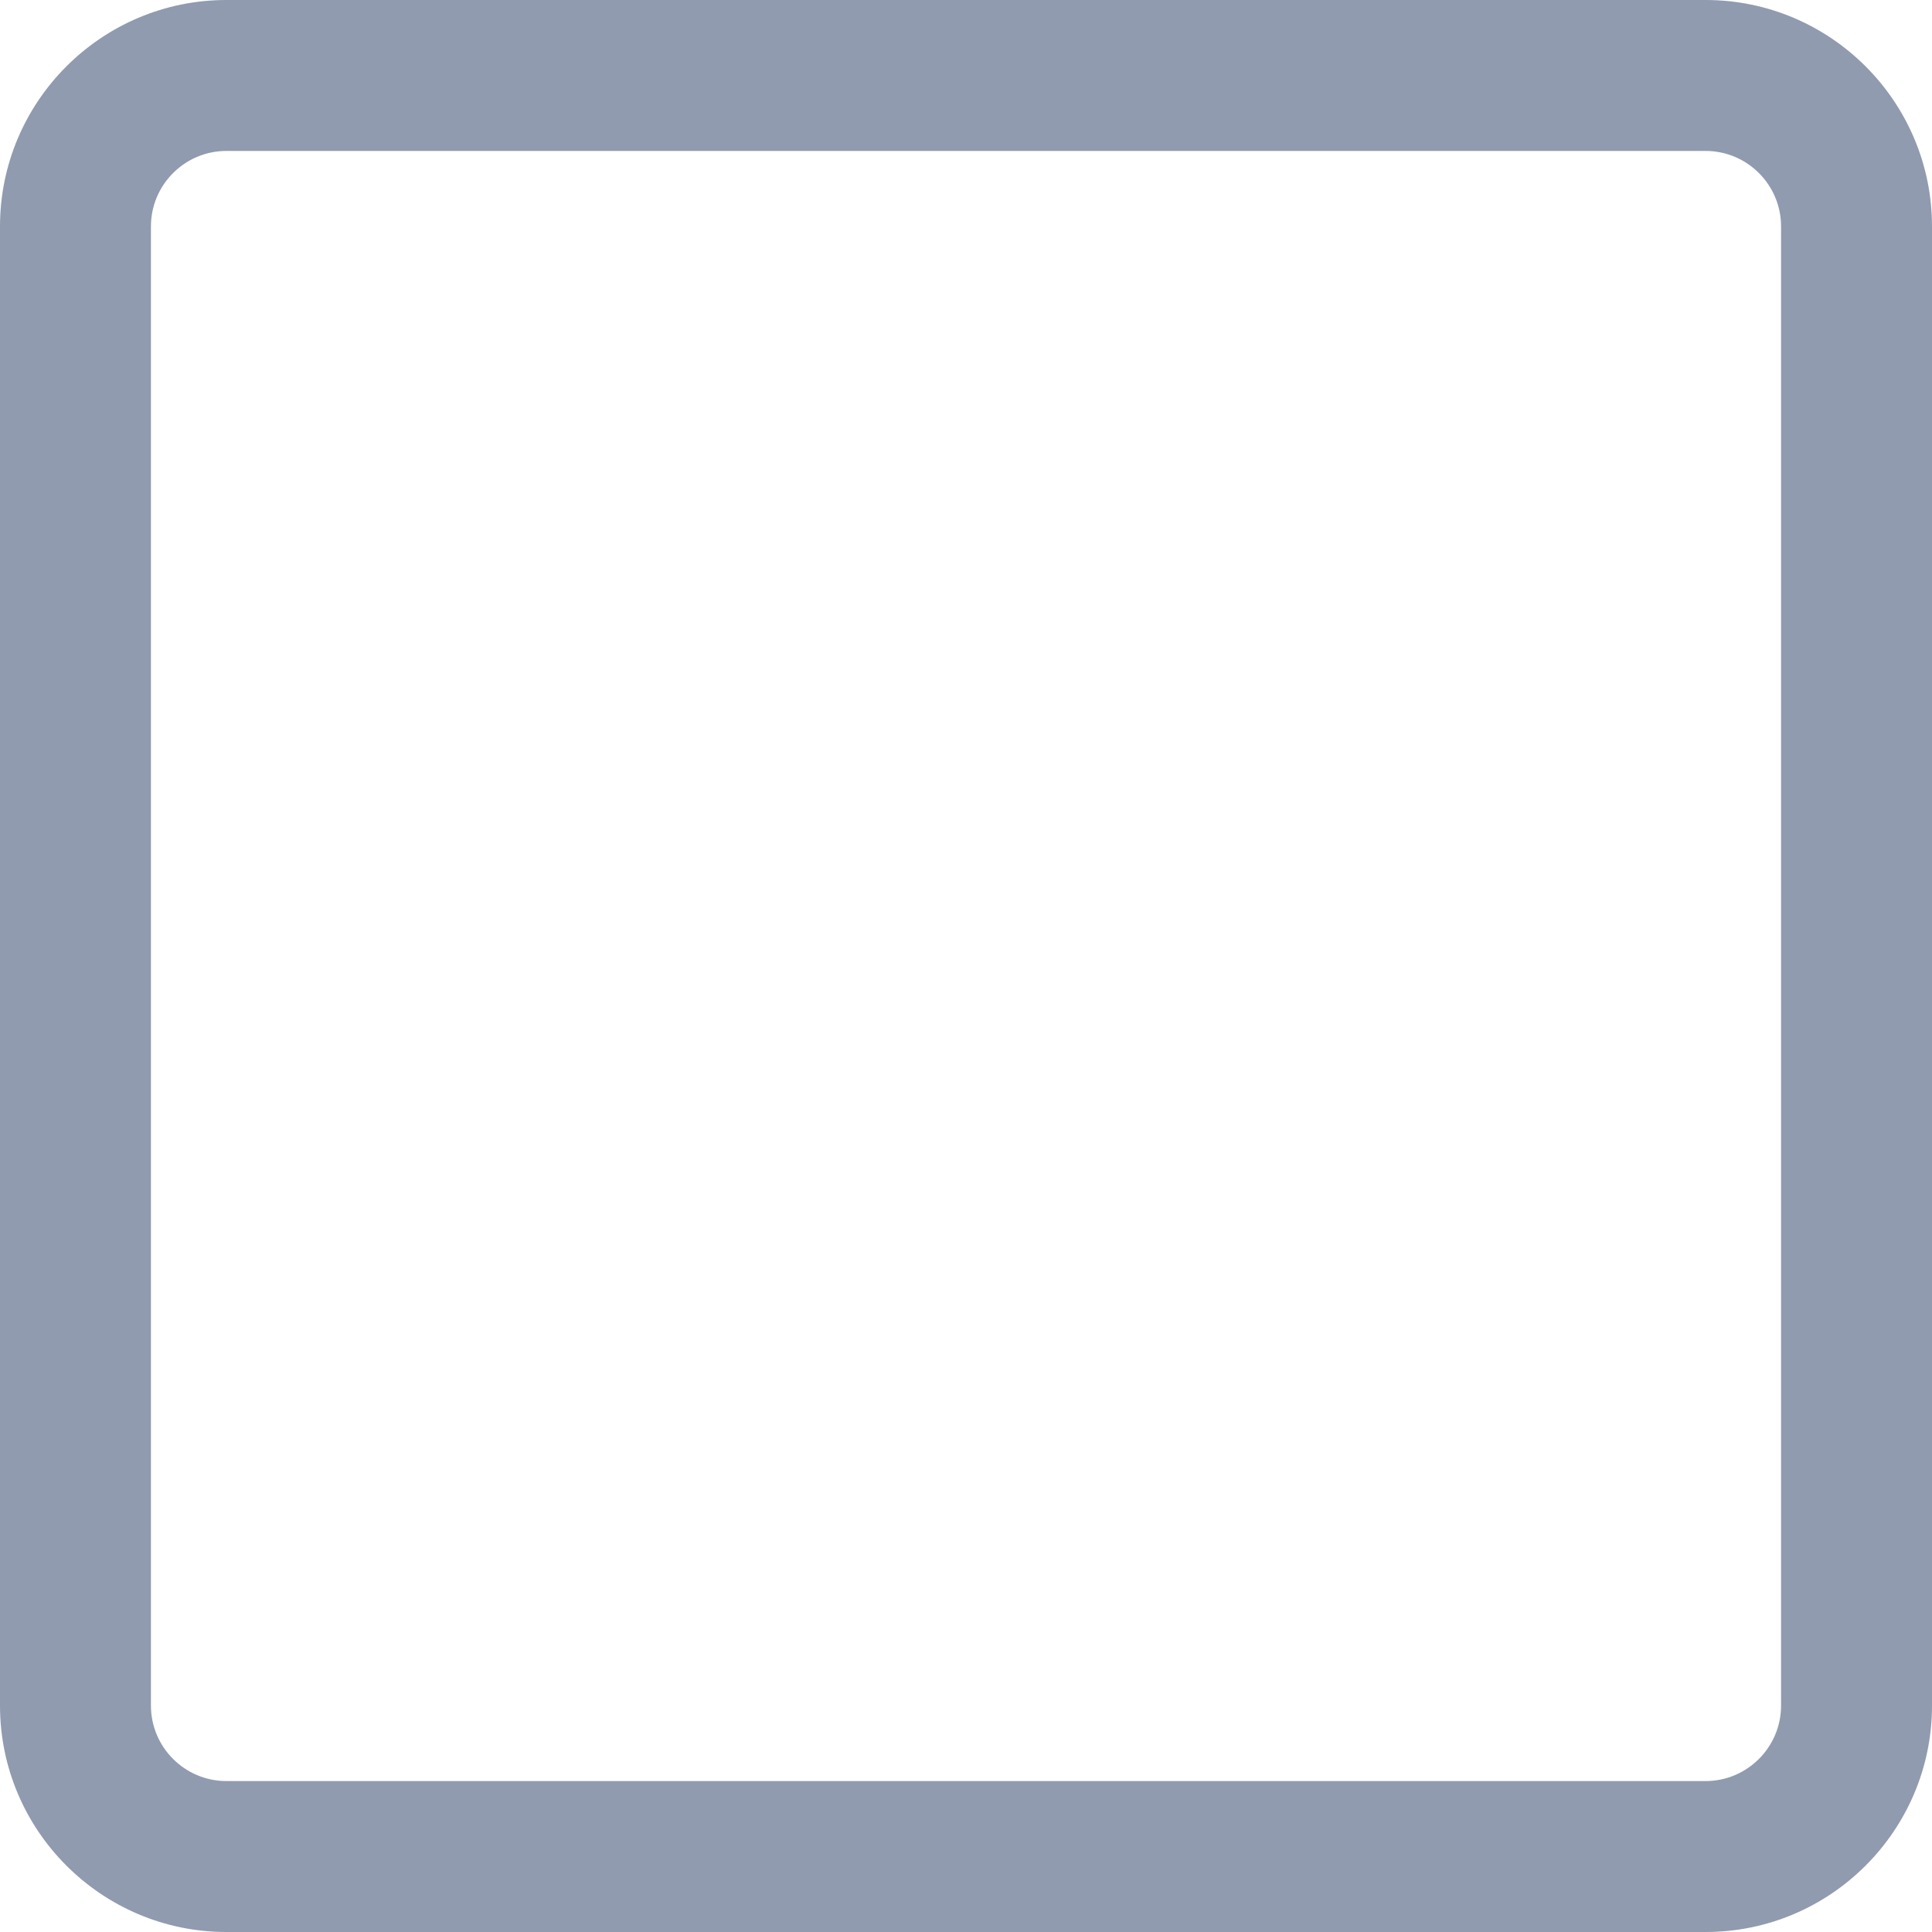
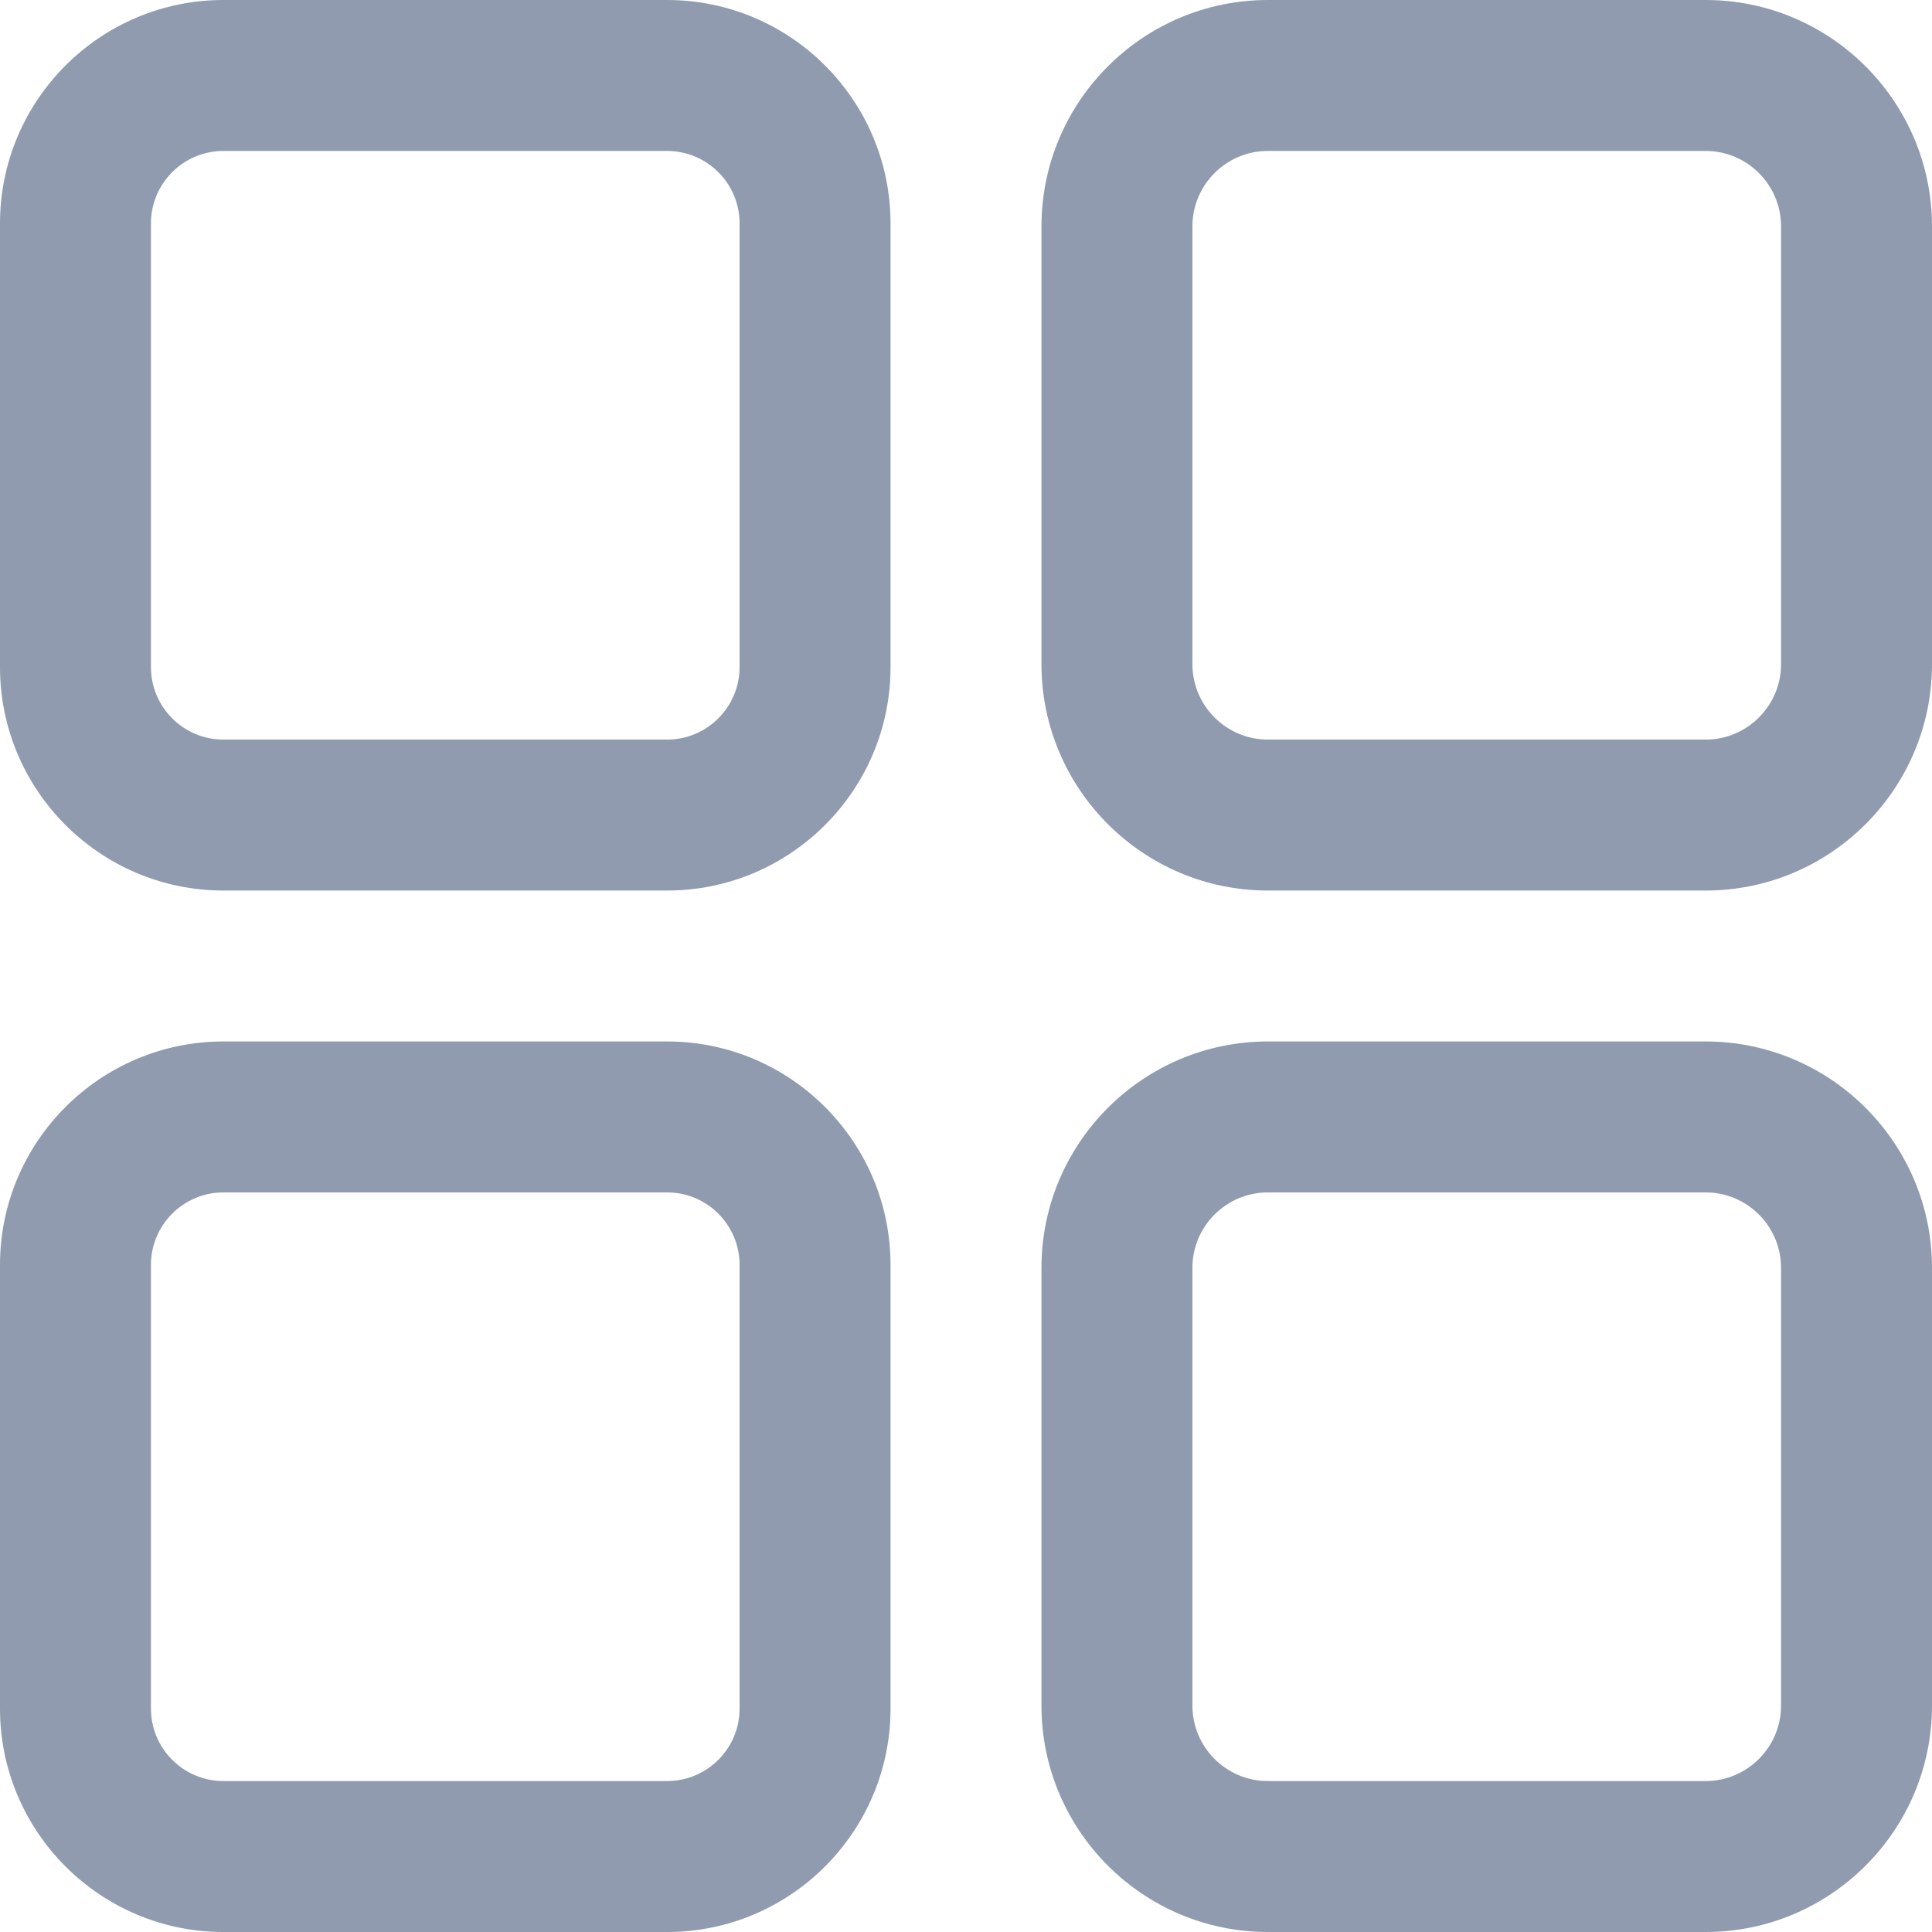
- <svg xmlns="http://www.w3.org/2000/svg" version="1.1" id="Capa_1" x="0px" y="0px" viewBox="0 0 512 512" style="enable-background:new 0 0 512 512;" xml:space="preserve" width="512px" height="512px" class="">
+ <svg xmlns="http://www.w3.org/2000/svg" version="1.1" id="Capa_1" x="0px" y="0px" viewBox="0 0 512 512" style="enable-background:new 0 0 512 512;" xml:space="preserve" width="512px" height="512px">
  <g>
    <g>
      <g>
-         <path d="M452,0H60C26.916,0,0,26.916,0,60v392c0,33.084,26.916,60,60,60h392c33.084,0,60-26.916,60-60V60    C512,26.916,485.084,0,452,0z M472,452c0,11.028-8.972,20-20,20H60c-11.028,0-20-8.972-20-20V60c0-11.028,8.972-20,20-20h392    c11.028,0,20,8.972,20,20V452z" data-original="#000000" class="active-path" data-old_color="#000000" fill="#909BAF" />
+         <path d="M176.792,0H59.208C26.561,0,0,26.561,0,59.208v117.584C0,209.439,26.561,236,59.208,236h117.584    C209.439,236,236,209.439,236,176.792V59.208C236,26.561,209.439,0,176.792,0z M196,176.792c0,10.591-8.617,19.208-19.208,19.208    H59.208C48.617,196,40,187.383,40,176.792V59.208C40,48.617,48.617,40,59.208,40h117.584C187.383,40,196,48.617,196,59.208    V176.792z" data-original="#000000" class="active-path" data-old_color="#000000" fill="#909BAF" />
+       </g>
+     </g>
+     <g>
+       <g>
+         <path d="M452,0H336c-33.084,0-60,26.916-60,60v116c0,33.084,26.916,60,60,60h116c33.084,0,60-26.916,60-60V60    C512,26.916,485.084,0,452,0z M472,176c0,11.028-8.972,20-20,20H336c-11.028,0-20-8.972-20-20V60c0-11.028,8.972-20,20-20h116    c11.028,0,20,8.972,20,20V176z" data-original="#000000" class="active-path" data-old_color="#000000" fill="#909BAF" />
+       </g>
+     </g>
+     <g>
+       <g>
+         <path d="M176.792,276H59.208C26.561,276,0,302.561,0,335.208v117.584C0,485.439,26.561,512,59.208,512h117.584    C209.439,512,236,485.439,236,452.792V335.208C236,302.561,209.439,276,176.792,276z M196,452.792    c0,10.591-8.617,19.208-19.208,19.208H59.208C48.617,472,40,463.383,40,452.792V335.208C40,324.617,48.617,316,59.208,316h117.584    c10.591,0,19.208,8.617,19.208,19.208V452.792z" data-original="#000000" class="active-path" data-old_color="#000000" fill="#909BAF" />
+       </g>
+     </g>
+     <g>
+       <g>
+         <path d="M452,276H336c-33.084,0-60,26.916-60,60v116c0,33.084,26.916,60,60,60h116c33.084,0,60-26.916,60-60V336    C512,302.916,485.084,276,452,276z M472,452c0,11.028-8.972,20-20,20H336c-11.028,0-20-8.972-20-20V336c0-11.028,8.972-20,20-20    h116c11.028,0,20,8.972,20,20V452z" data-original="#000000" class="active-path" data-old_color="#000000" fill="#909BAF" />
      </g>
    </g>
  </g>
</svg>
